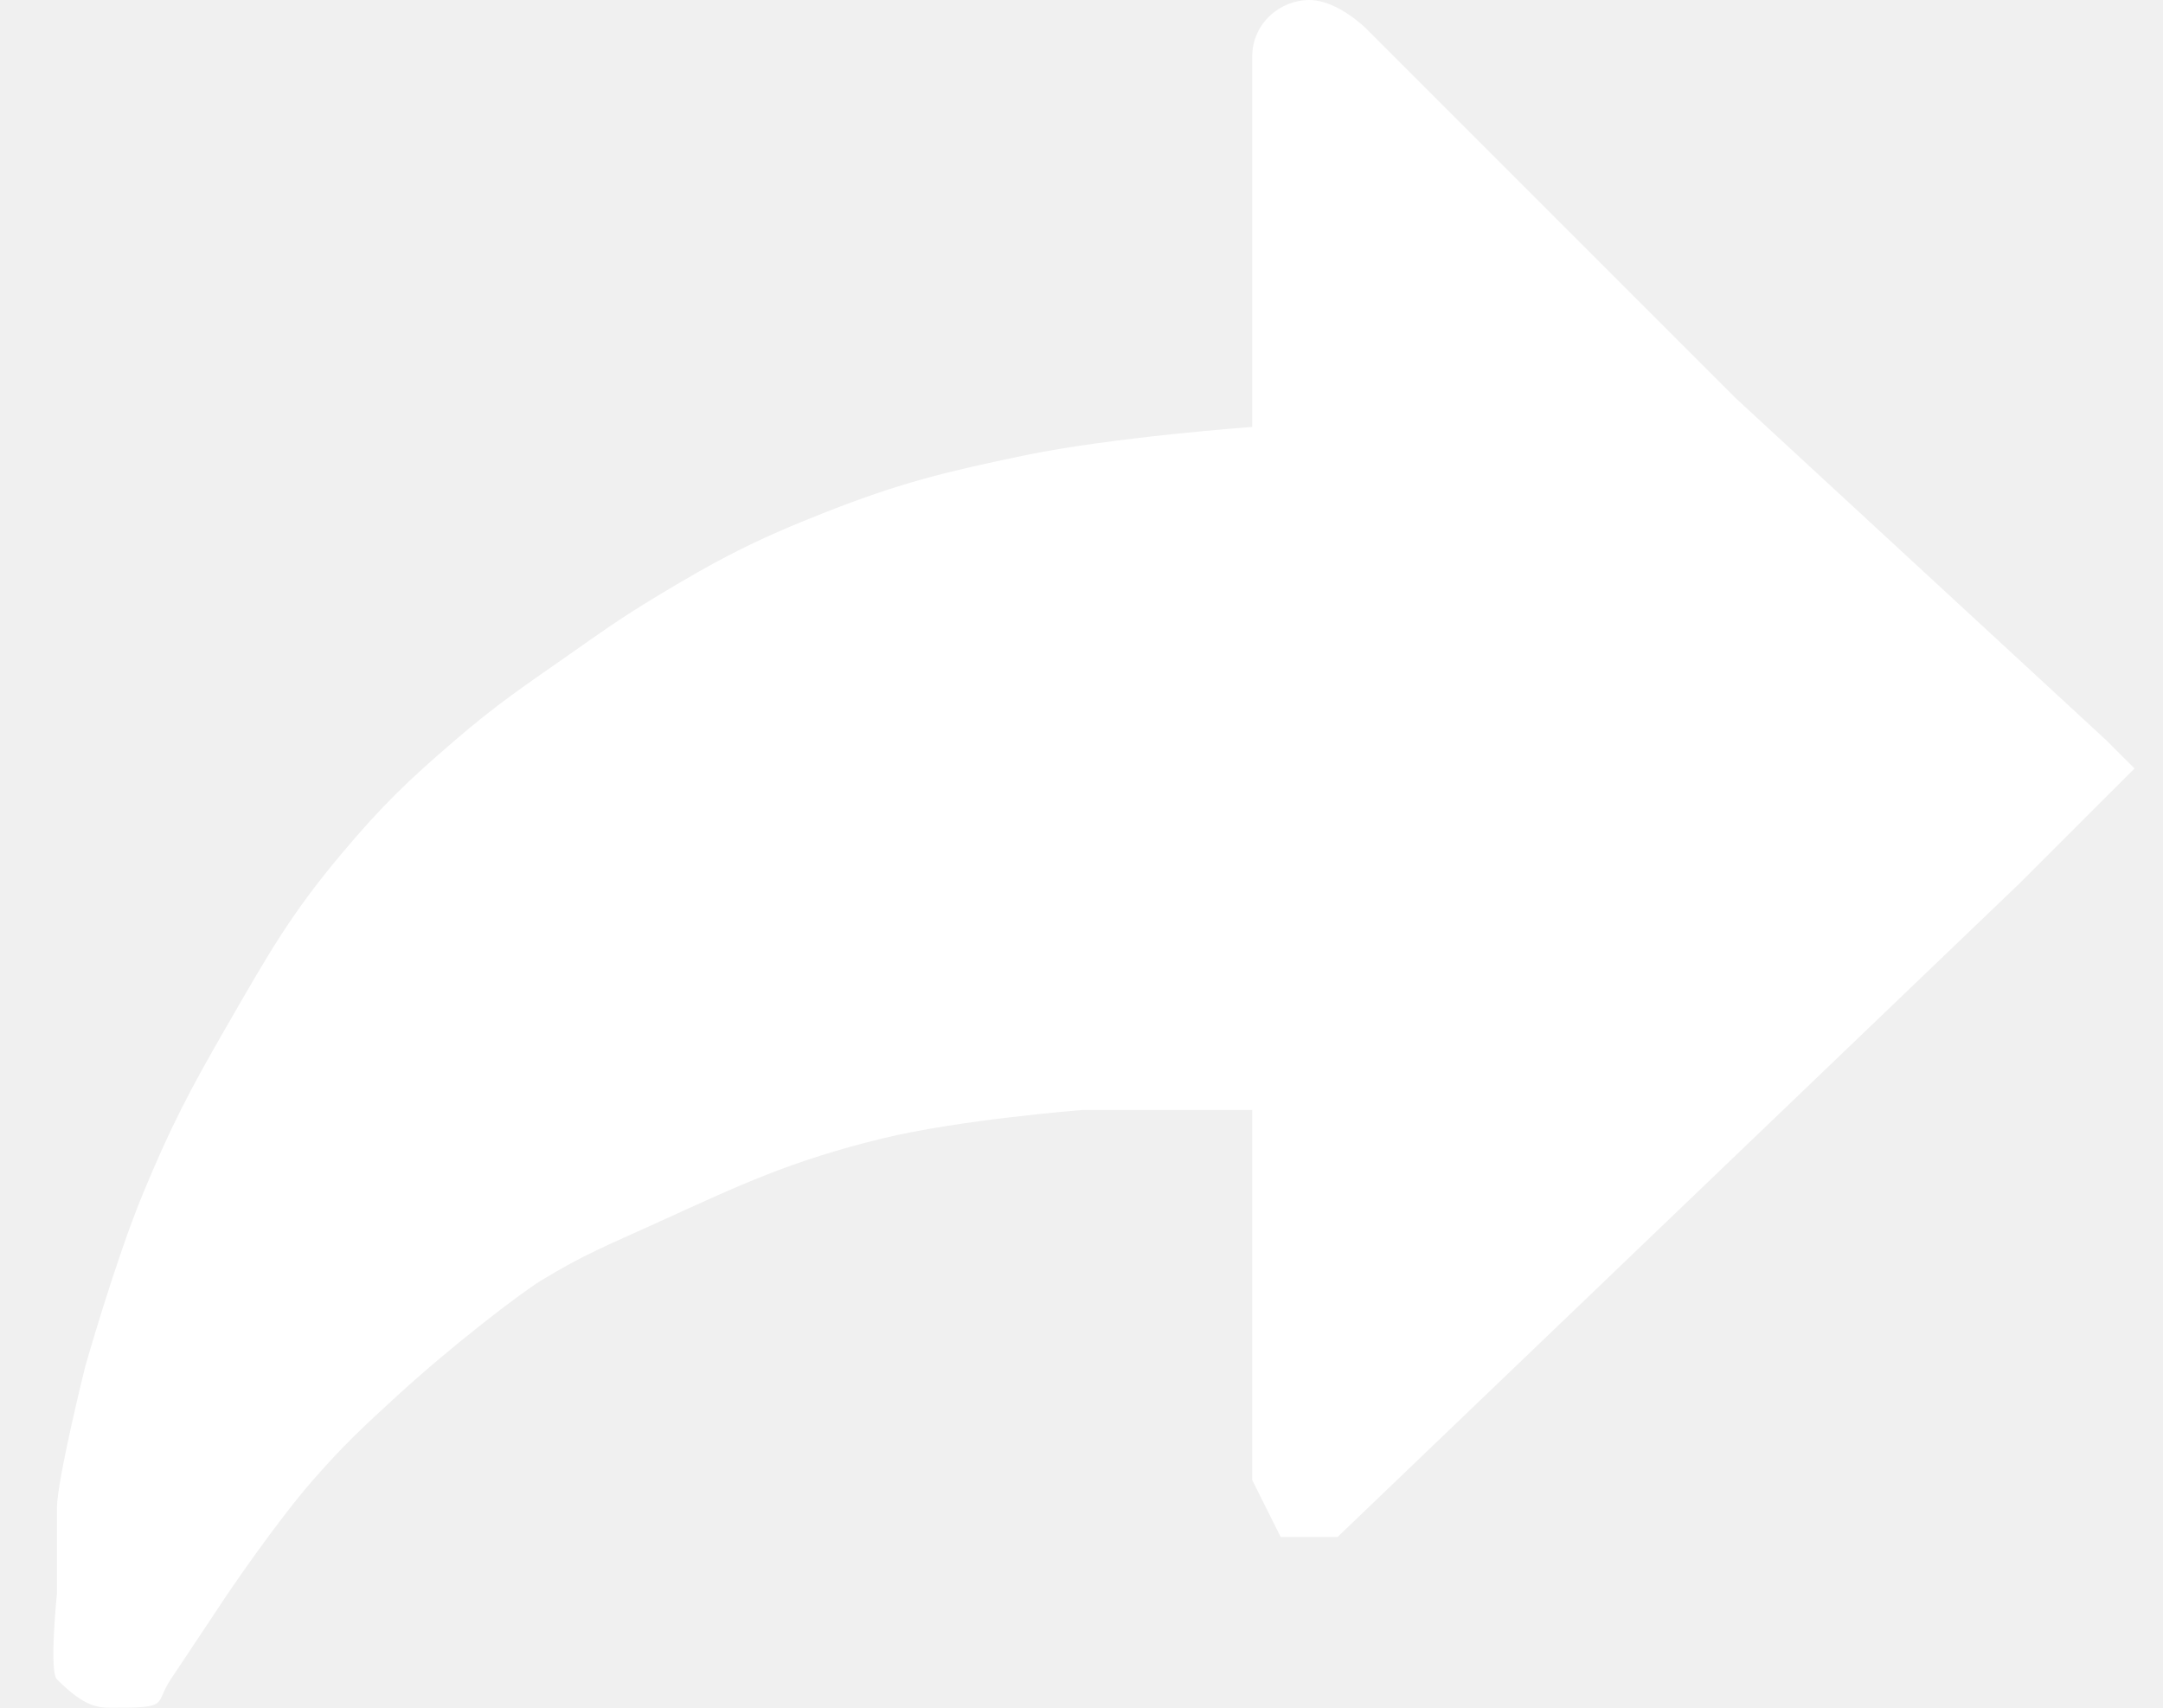
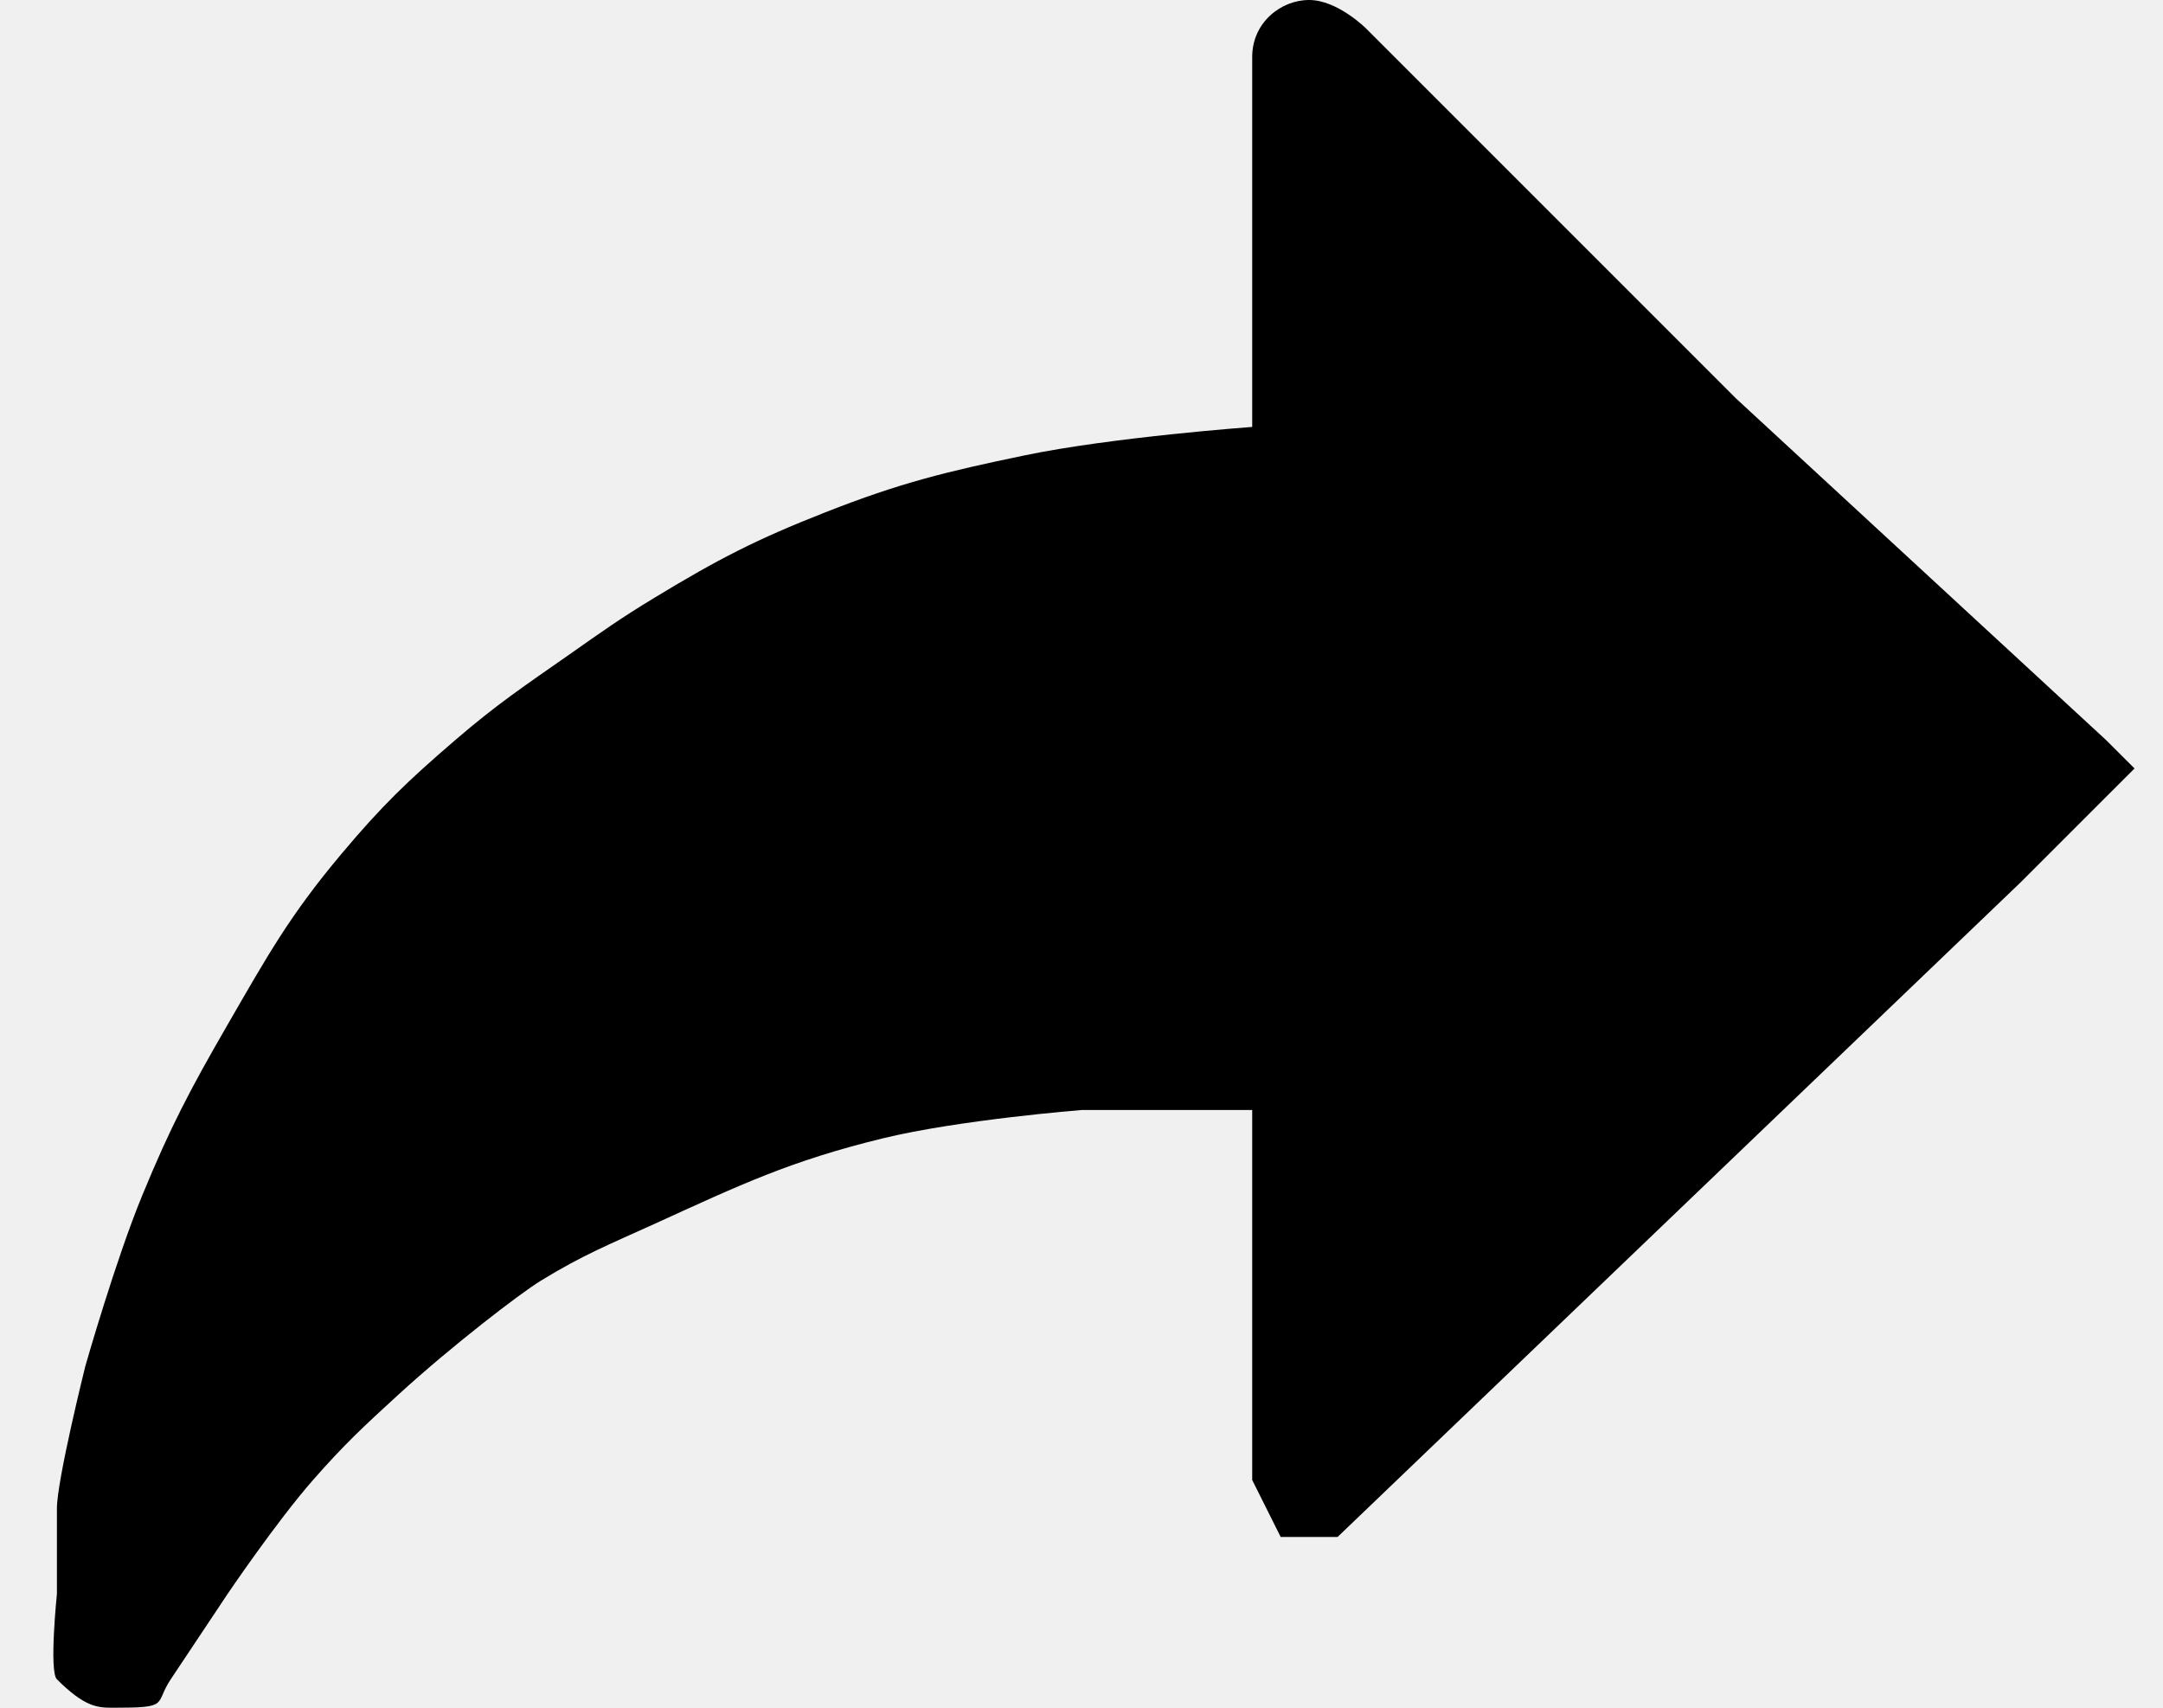
- <svg xmlns="http://www.w3.org/2000/svg" width="38" height="30" viewBox="0 0 38 30" fill="none">
-   <path d="M17.999 8C19.54 7.679 21.999 7.5 21.999 7.5V1C21.999 0.4 22.499 0 22.999 0C23.499 0 23.999 0.5 23.999 0.5L30.499 7L36.999 13L37.5 13.5L36.999 14L35.499 15.5L23.499 27H22.499L21.999 26V19.5H18.999C18.999 19.5 16.84 19.672 15.499 20C13.878 20.397 13.017 20.808 11.499 21.5C10.704 21.862 10.243 22.043 9.499 22.5C9.126 22.729 7.921 23.656 6.999 24.5C6.388 25.059 6.045 25.377 5.499 26C4.855 26.734 3.999 28 3.999 28C3.608 28.586 3.296 29.056 3 29.5C2.704 29.944 2.999 30 1.999 30C1.722 30 1.5 30 0.999 29.5C0.86 29.362 1 28 1 28C1 28 0.999 27.5 1 26.5C1 26 1.499 24 1.499 24C1.499 24 2.028 22.142 2.499 21C2.997 19.789 3.344 19.134 3.999 18C4.703 16.781 5.093 16.078 5.999 15C6.709 14.154 7.161 13.72 7.999 13C8.739 12.364 9.199 12.06 9.999 11.5C10.575 11.096 10.896 10.865 11.499 10.5C12.619 9.821 13.28 9.479 14.499 9C15.822 8.48 16.607 8.29 17.999 8Z" fill="white" />
+ <svg xmlns="http://www.w3.org/2000/svg" viewBox="0 0 38 30" fill="none" id="forward">
+   <path d="M17.999 8C19.54 7.679 21.999 7.5 21.999 7.5V1C21.999 0.4 22.499 0 22.999 0C23.499 0 23.999 0.5 23.999 0.5L30.499 7L36.999 13L37.5 13.5L36.999 14L35.499 15.5L23.499 27H22.499L21.999 26V19.5H18.999C18.999 19.5 16.84 19.672 15.499 20C13.878 20.397 13.017 20.808 11.499 21.5C10.704 21.862 10.243 22.043 9.499 22.5C9.126 22.729 7.921 23.656 6.999 24.5C6.388 25.059 6.045 25.377 5.499 26C4.855 26.734 3.999 28 3.999 28C3.608 28.586 3.296 29.056 3 29.5C2.704 29.944 2.999 30 1.999 30C1.722 30 1.5 30 0.999 29.5C0.86 29.362 1 28 1 28C1 28 0.999 27.5 1 26.5C1 26 1.499 24 1.499 24C1.499 24 2.028 22.142 2.499 21C2.997 19.789 3.344 19.134 3.999 18C4.703 16.781 5.093 16.078 5.999 15C6.709 14.154 7.161 13.72 7.999 13C8.739 12.364 9.199 12.06 9.999 11.5C10.575 11.096 10.896 10.865 11.499 10.5C12.619 9.821 13.28 9.479 14.499 9C15.822 8.48 16.607 8.29 17.999 8Z" fill="currentColor" />
</svg>
